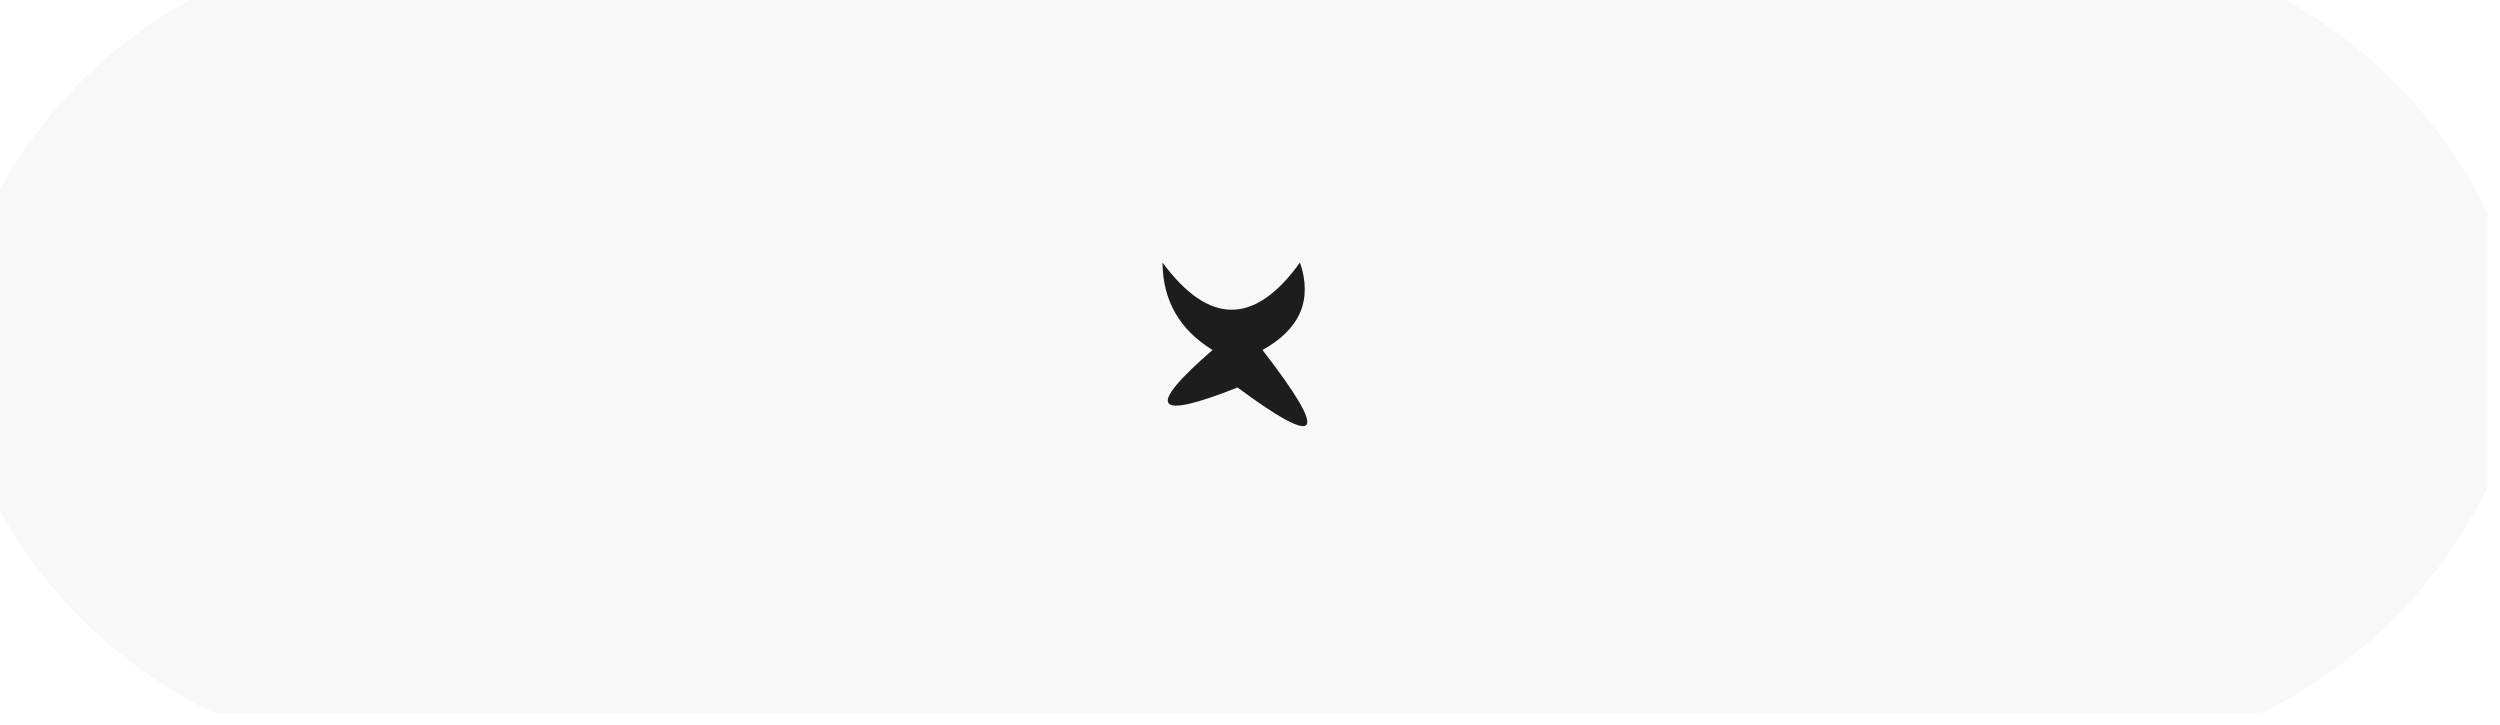
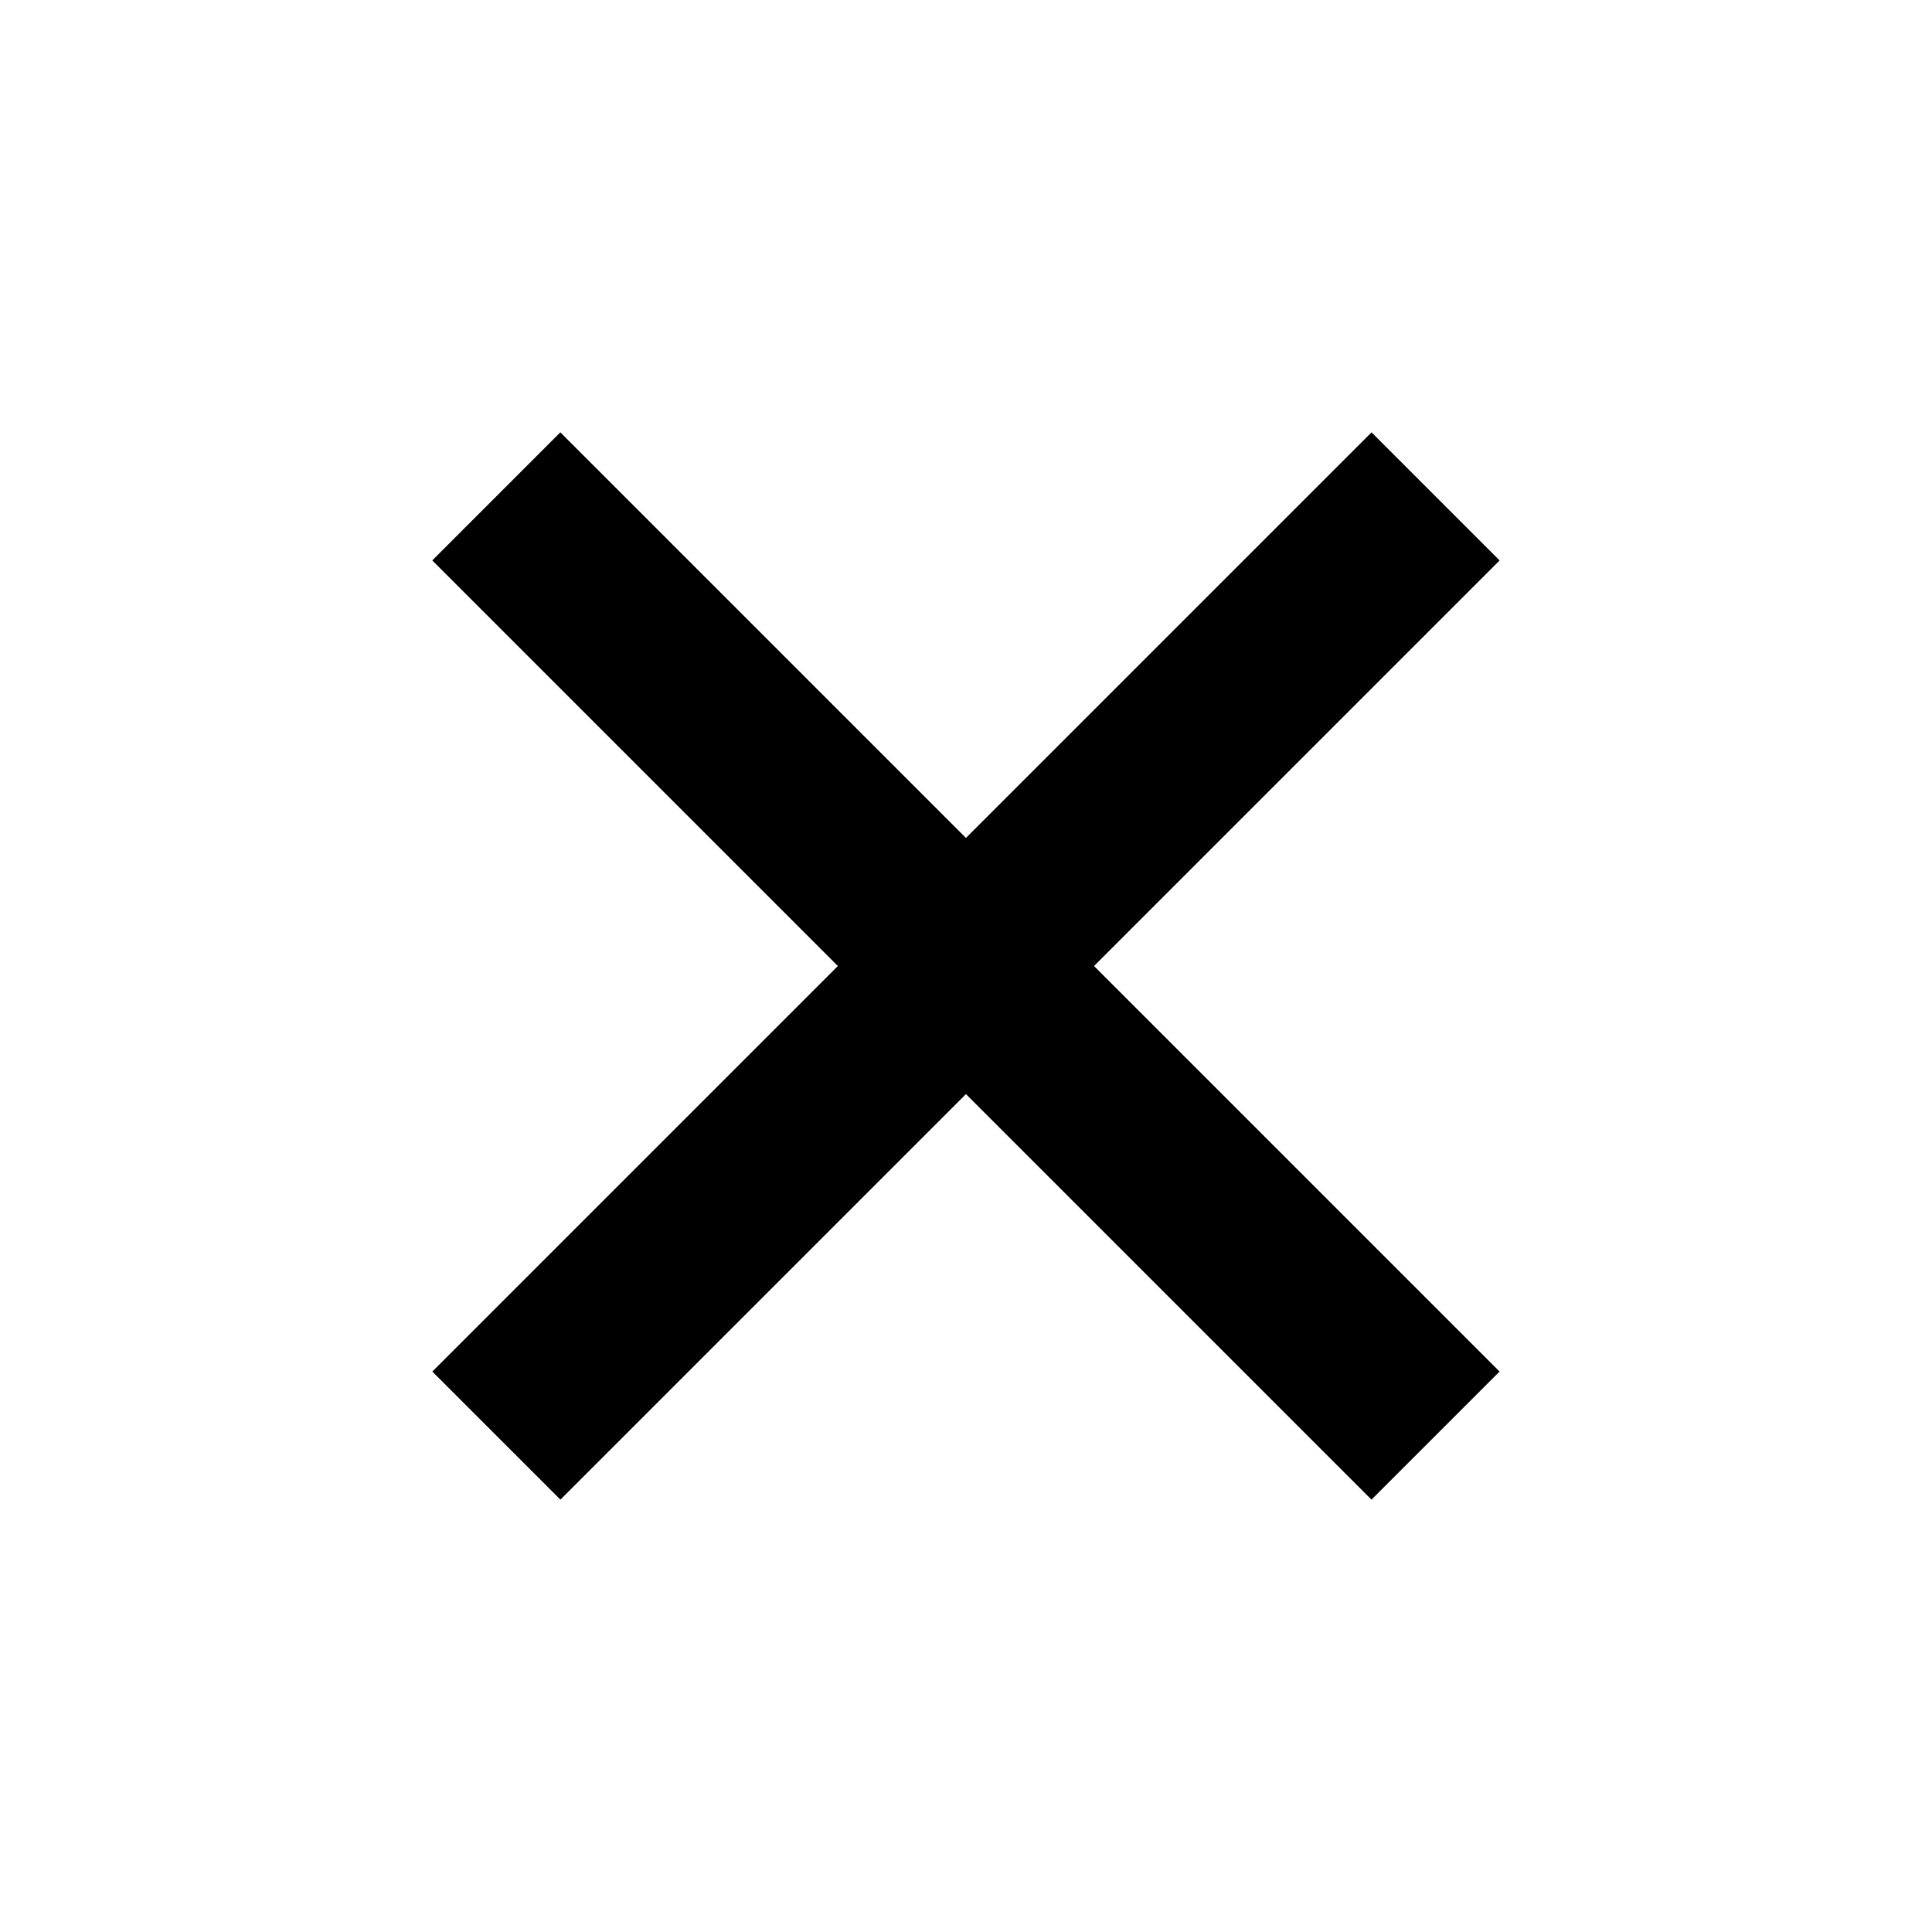
- <svg xmlns="http://www.w3.org/2000/svg" version="1.1" width="100px" height="29px" style="shape-rendering:geometricPrecision; text-rendering:geometricPrecision; image-rendering:optimizeQuality; fill-rule:evenodd; clip-rule:evenodd">
-   <g>
-     <path style="opacity:0.989" fill="#f8f8f8" d="M 8.5,-0.5 C 35.833,-0.5 63.167,-0.5 90.5,-0.5C 94.5,1.5 97.5,4.5 99.5,8.5C 99.5,12.167 99.5,15.833 99.5,19.5C 97.5,23.5 94.5,26.5 90.5,28.5C 63.167,28.5 35.833,28.5 8.5,28.5C 4.5,26.5 1.5,23.5 -0.5,19.5C -0.5,15.833 -0.5,12.167 -0.5,8.5C 1.5,4.5 4.5,1.5 8.5,-0.5 Z" />
-   </g>
-   <g>
-     <path style="opacity:1" fill="#1d1d1d" d="M 46.5,10.5 C 48.357,13.018 50.19,13.018 52,10.5C 52.507,11.996 52.007,13.163 50.5,14C 53.186,17.476 52.852,17.976 49.5,15.5C 46.151,16.83 45.818,16.33 48.5,14C 47.177,13.184 46.511,12.017 46.5,10.5 Z" />
-   </g>
+ <svg xmlns="http://www.w3.org/2000/svg" width="32" height="32" viewBox="0 0 32 32" fill="none">
+   <rect x="7.16" y="9.282" width="3" height="22" transform="rotate(-45 7.16016 9.28249)" fill="black" />
+   <rect x="22.717" y="7.161" width="3" height="22" transform="rotate(45 22.7168 7.16117)" fill="black" />
</svg>
